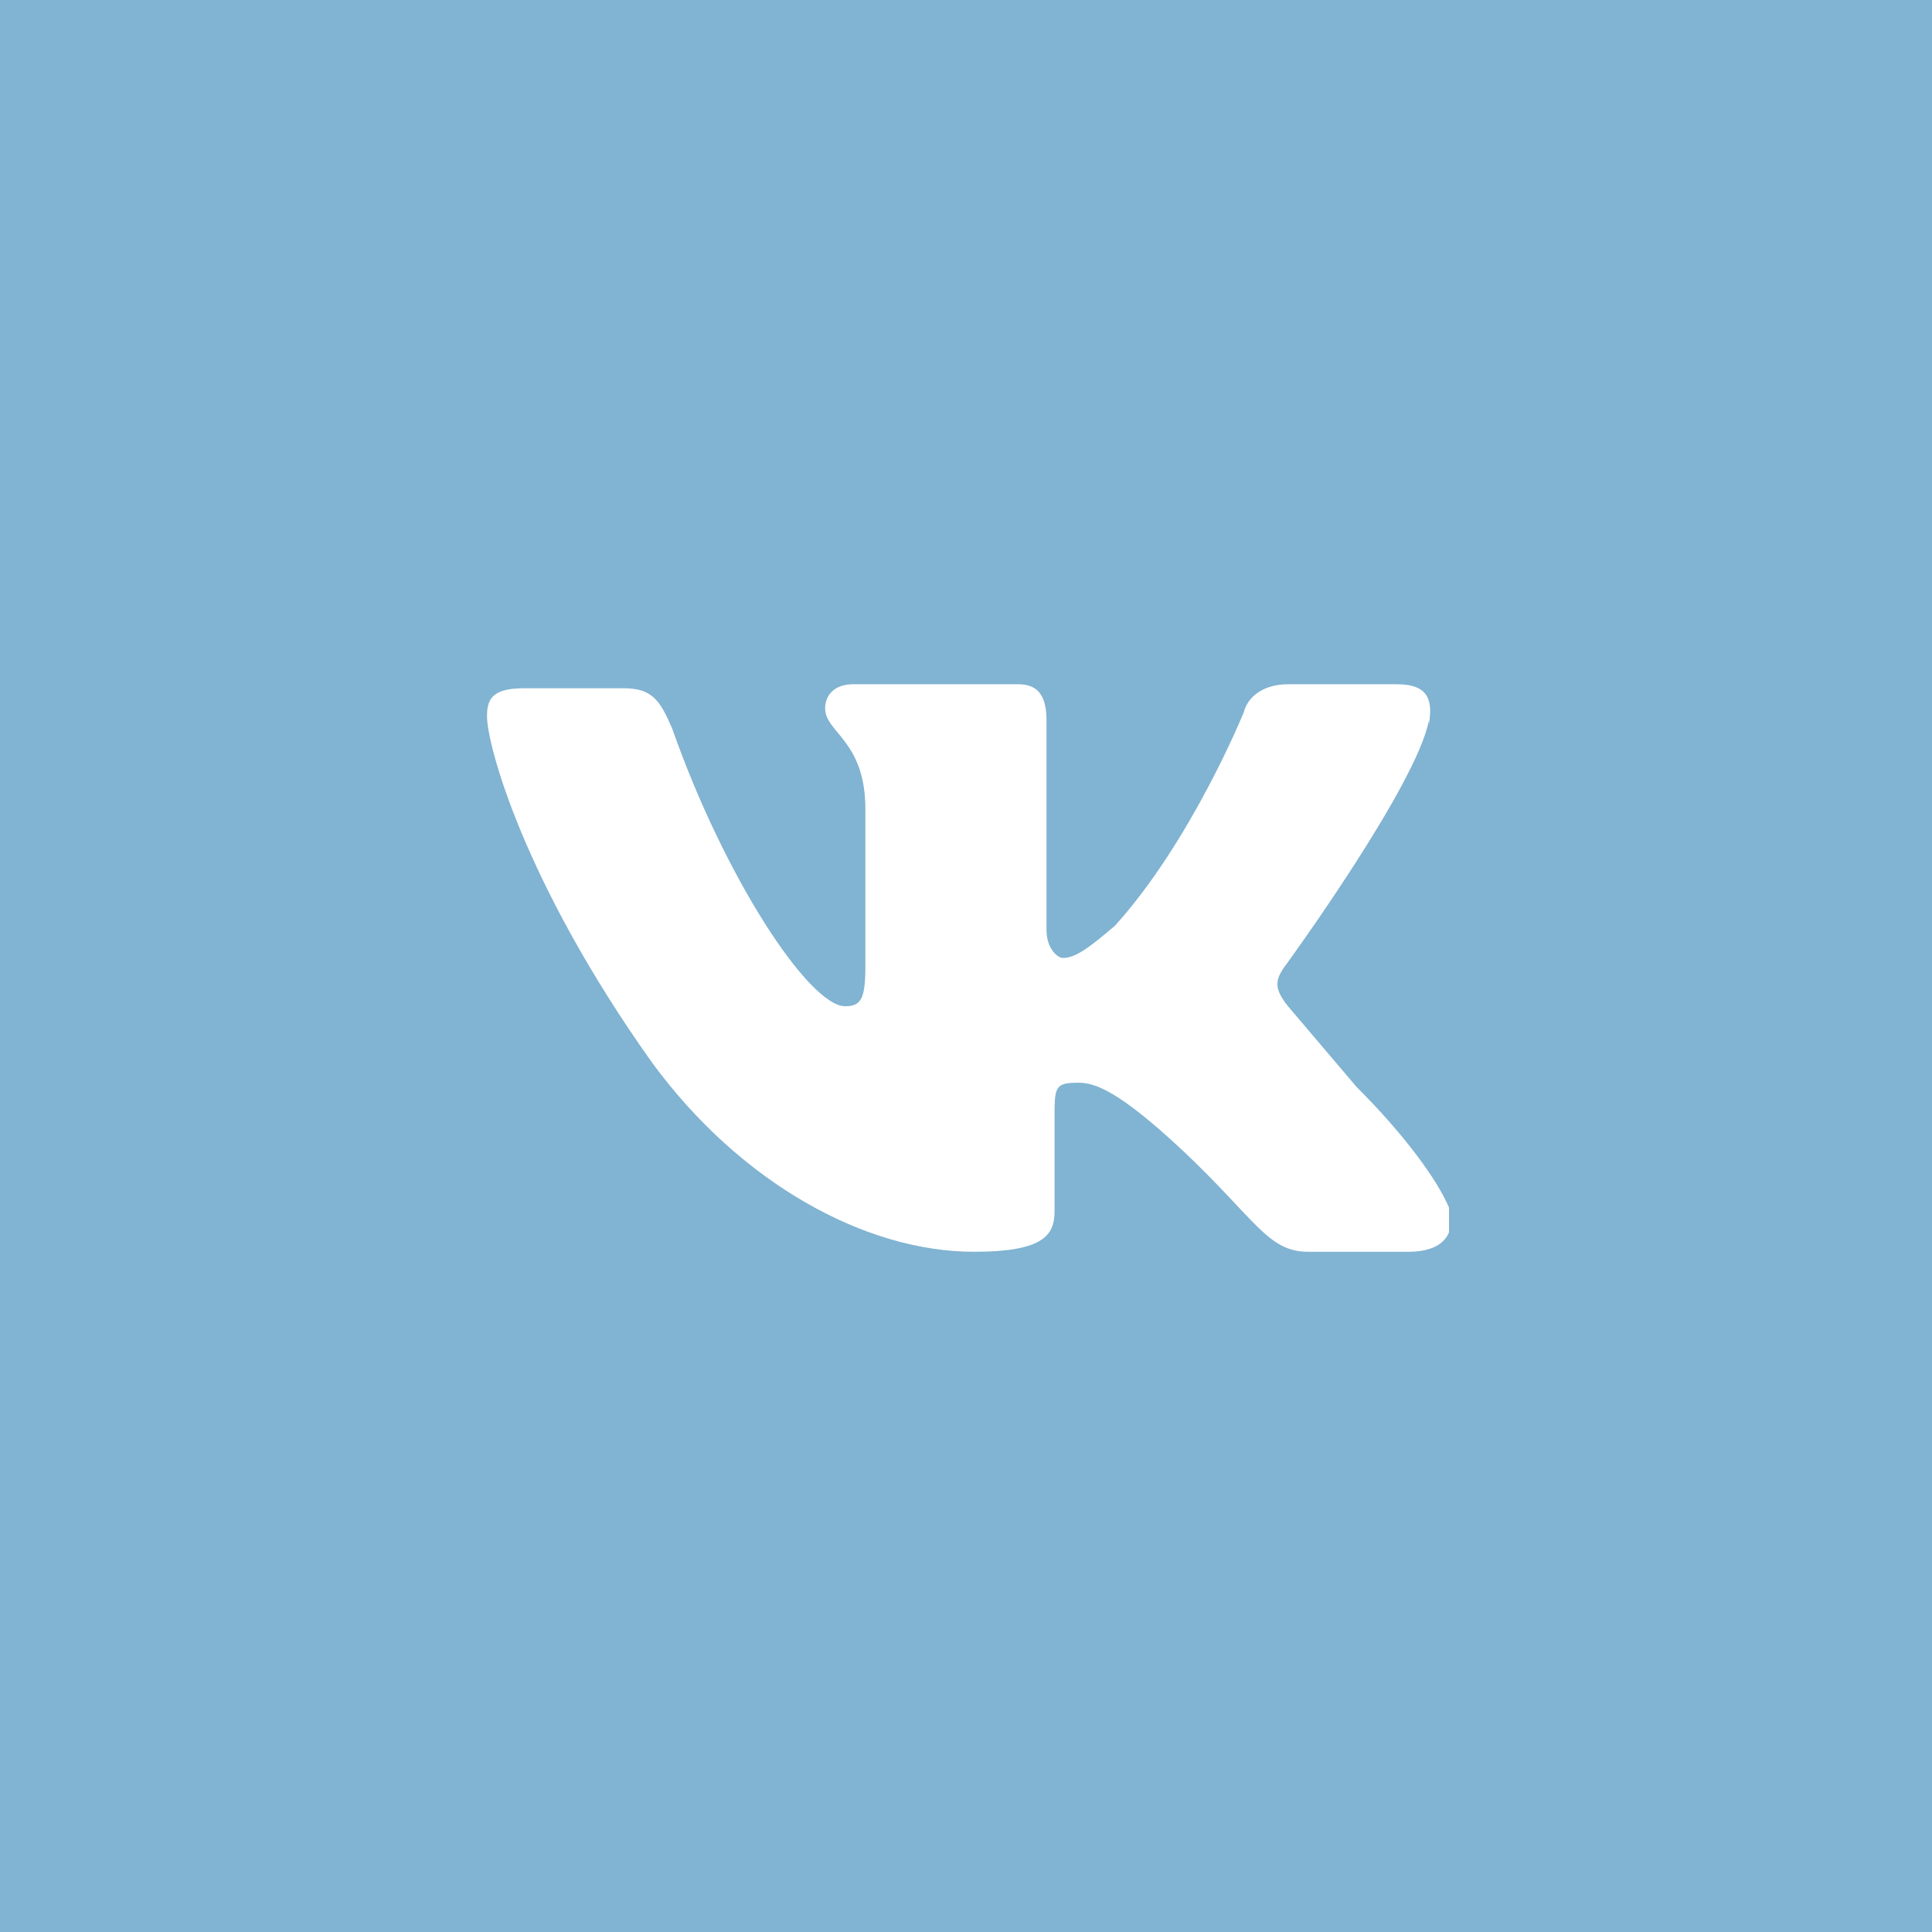
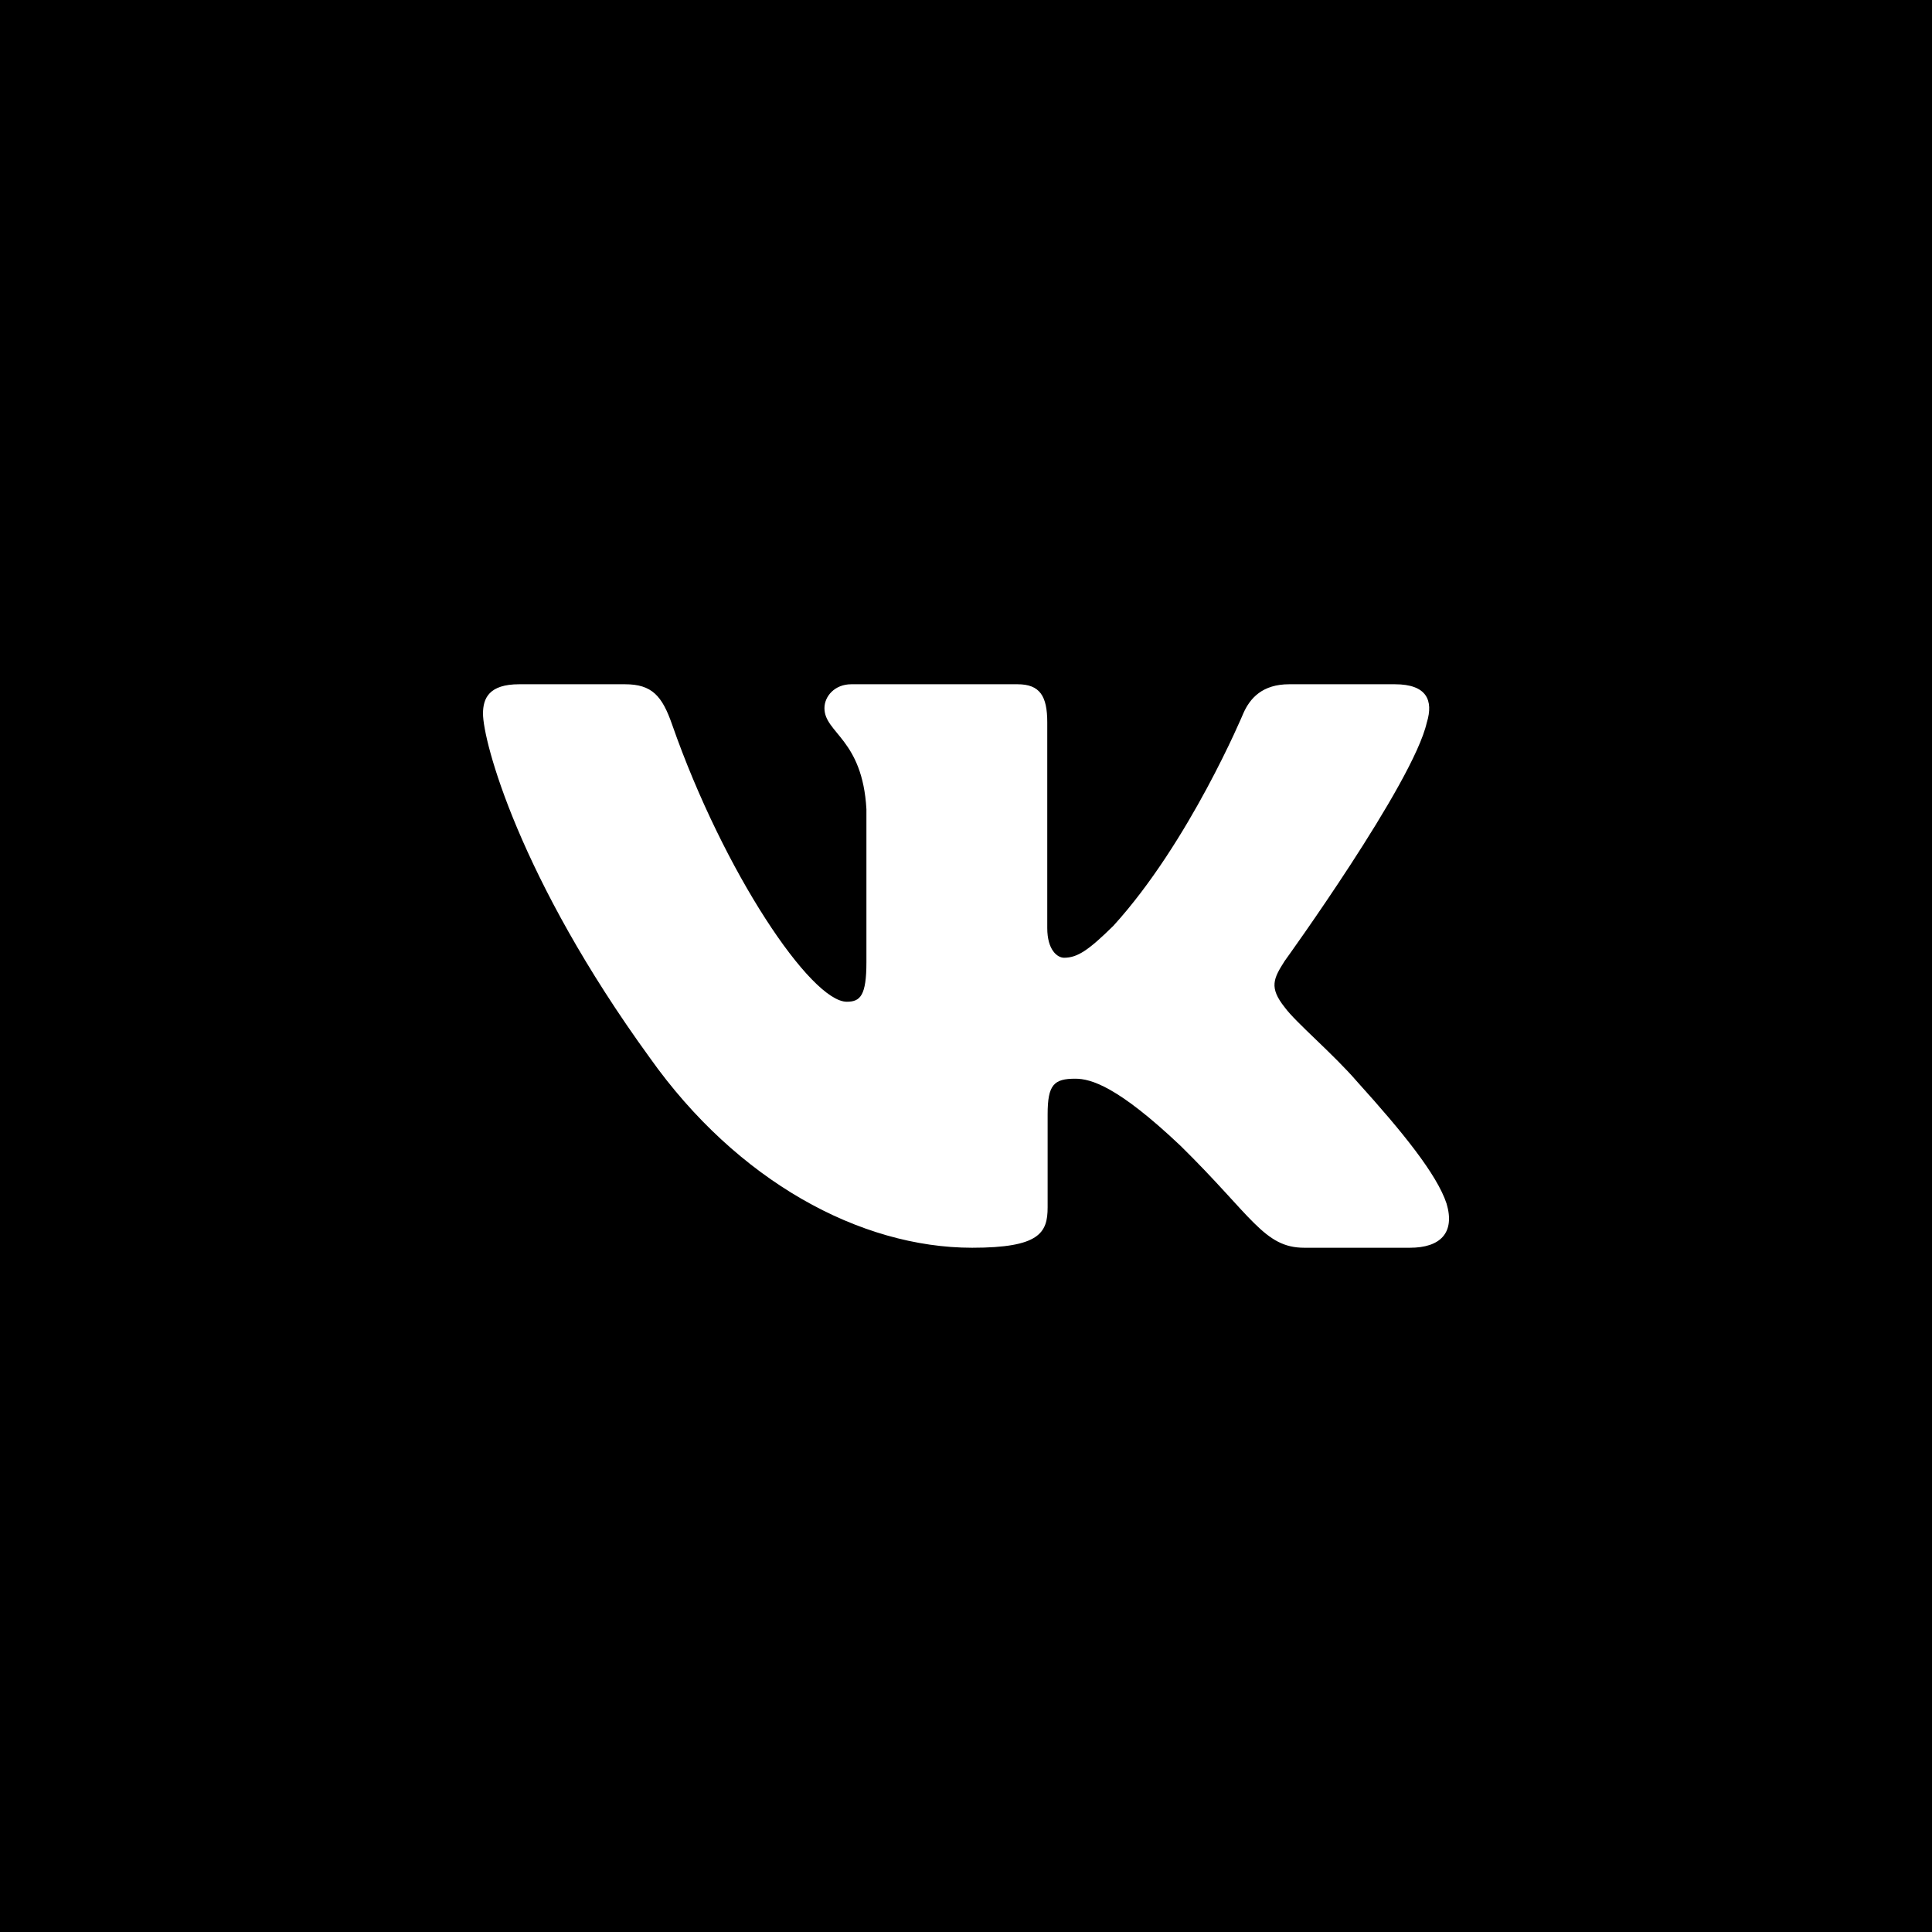
- <svg xmlns="http://www.w3.org/2000/svg" width="48" height="48" fill="none">
-   <path fill="#81B3D2" d="M0 0h48v48H0z" />
-   <g clip-path="url(#a)">
-     <path fill="#fff" fill-rule="evenodd" d="M35.5 18c.1-.6 0-1-.8-1H32c-.6 0-1 .3-1.1.7 0 0-1.3 3.2-3.2 5.3-.7.6-1 .8-1.3.8-.1 0-.4-.2-.4-.7v-5.2c0-.6-.2-.9-.7-.9h-4.1c-.5 0-.7.3-.7.6 0 .6 1 .8 1 2.5V24c0 .8-.1 1-.5 1-.9 0-3-3.2-4.3-6.9-.3-.7-.5-1-1.2-1H13c-.8 0-.9.3-.9.7 0 .7.9 4.1 4.1 8.6 2.2 3 5.3 4.7 8 4.7 1.7 0 2-.4 2-1v-2.3c0-.8 0-.9.6-.9.4 0 1 .2 2.6 1.7 1.8 1.7 2.1 2.5 3.1 2.5H35c.8 0 1.2-.4 1-1.1-.3-.7-1.1-1.8-2.3-3L32 25c-.4-.5-.3-.7 0-1.1 0 0 3.2-4.4 3.5-6Z" clip-rule="evenodd" />
+ <svg xmlns="http://www.w3.org/2000/svg" width="48" height="48" viewBox="0 0 48 48" fill="currentcollor">
+   <rect width="48" height="48" fill="currentcollor" />
+   <g clip-path="url(#clip0_29549_1771)">
+     <path fill-rule="evenodd" clip-rule="evenodd" d="M35.45 17.948C35.616 17.402 35.45 17 34.655 17H32.03C31.362 17 31.054 17.347 30.887 17.73C30.887 17.73 29.552 20.926 27.661 23.002C27.049 23.604 26.771 23.795 26.437 23.795C26.27 23.795 26.019 23.604 26.019 23.057V17.948C26.019 17.292 25.835 17 25.279 17H21.151C20.734 17 20.483 17.304 20.483 17.593C20.483 18.214 21.429 18.358 21.526 20.106V23.904C21.526 24.737 21.373 24.888 21.039 24.888C20.149 24.888 17.984 21.677 16.699 18.003C16.45 17.288 16.198 17 15.527 17H12.9C12.15 17 12 17.347 12 17.73C12 18.412 12.89 21.8 16.145 26.281C18.315 29.341 21.37 31 24.153 31C25.822 31 26.028 30.632 26.028 29.997V27.684C26.028 26.947 26.186 26.8 26.715 26.8C27.105 26.8 27.772 26.992 29.33 28.467C31.11 30.216 31.403 31 32.405 31H35.03C35.78 31 36.156 30.632 35.94 29.904C35.702 29.18 34.852 28.129 33.725 26.882C33.113 26.172 32.195 25.407 31.916 25.024C31.527 24.533 31.638 24.314 31.916 23.877C31.916 23.877 35.116 19.451 35.449 17.948H35.45Z" fill="white" />
  </g>
  <defs>
-     <clipPath id="a">
-       <path fill="#fff" d="M12 12h24v24H12z" />
+     <clipPath id="clip0_29549_1771">
+       <rect width="24" height="24" fill="white" transform="translate(12 12)" />
    </clipPath>
  </defs>
</svg>
